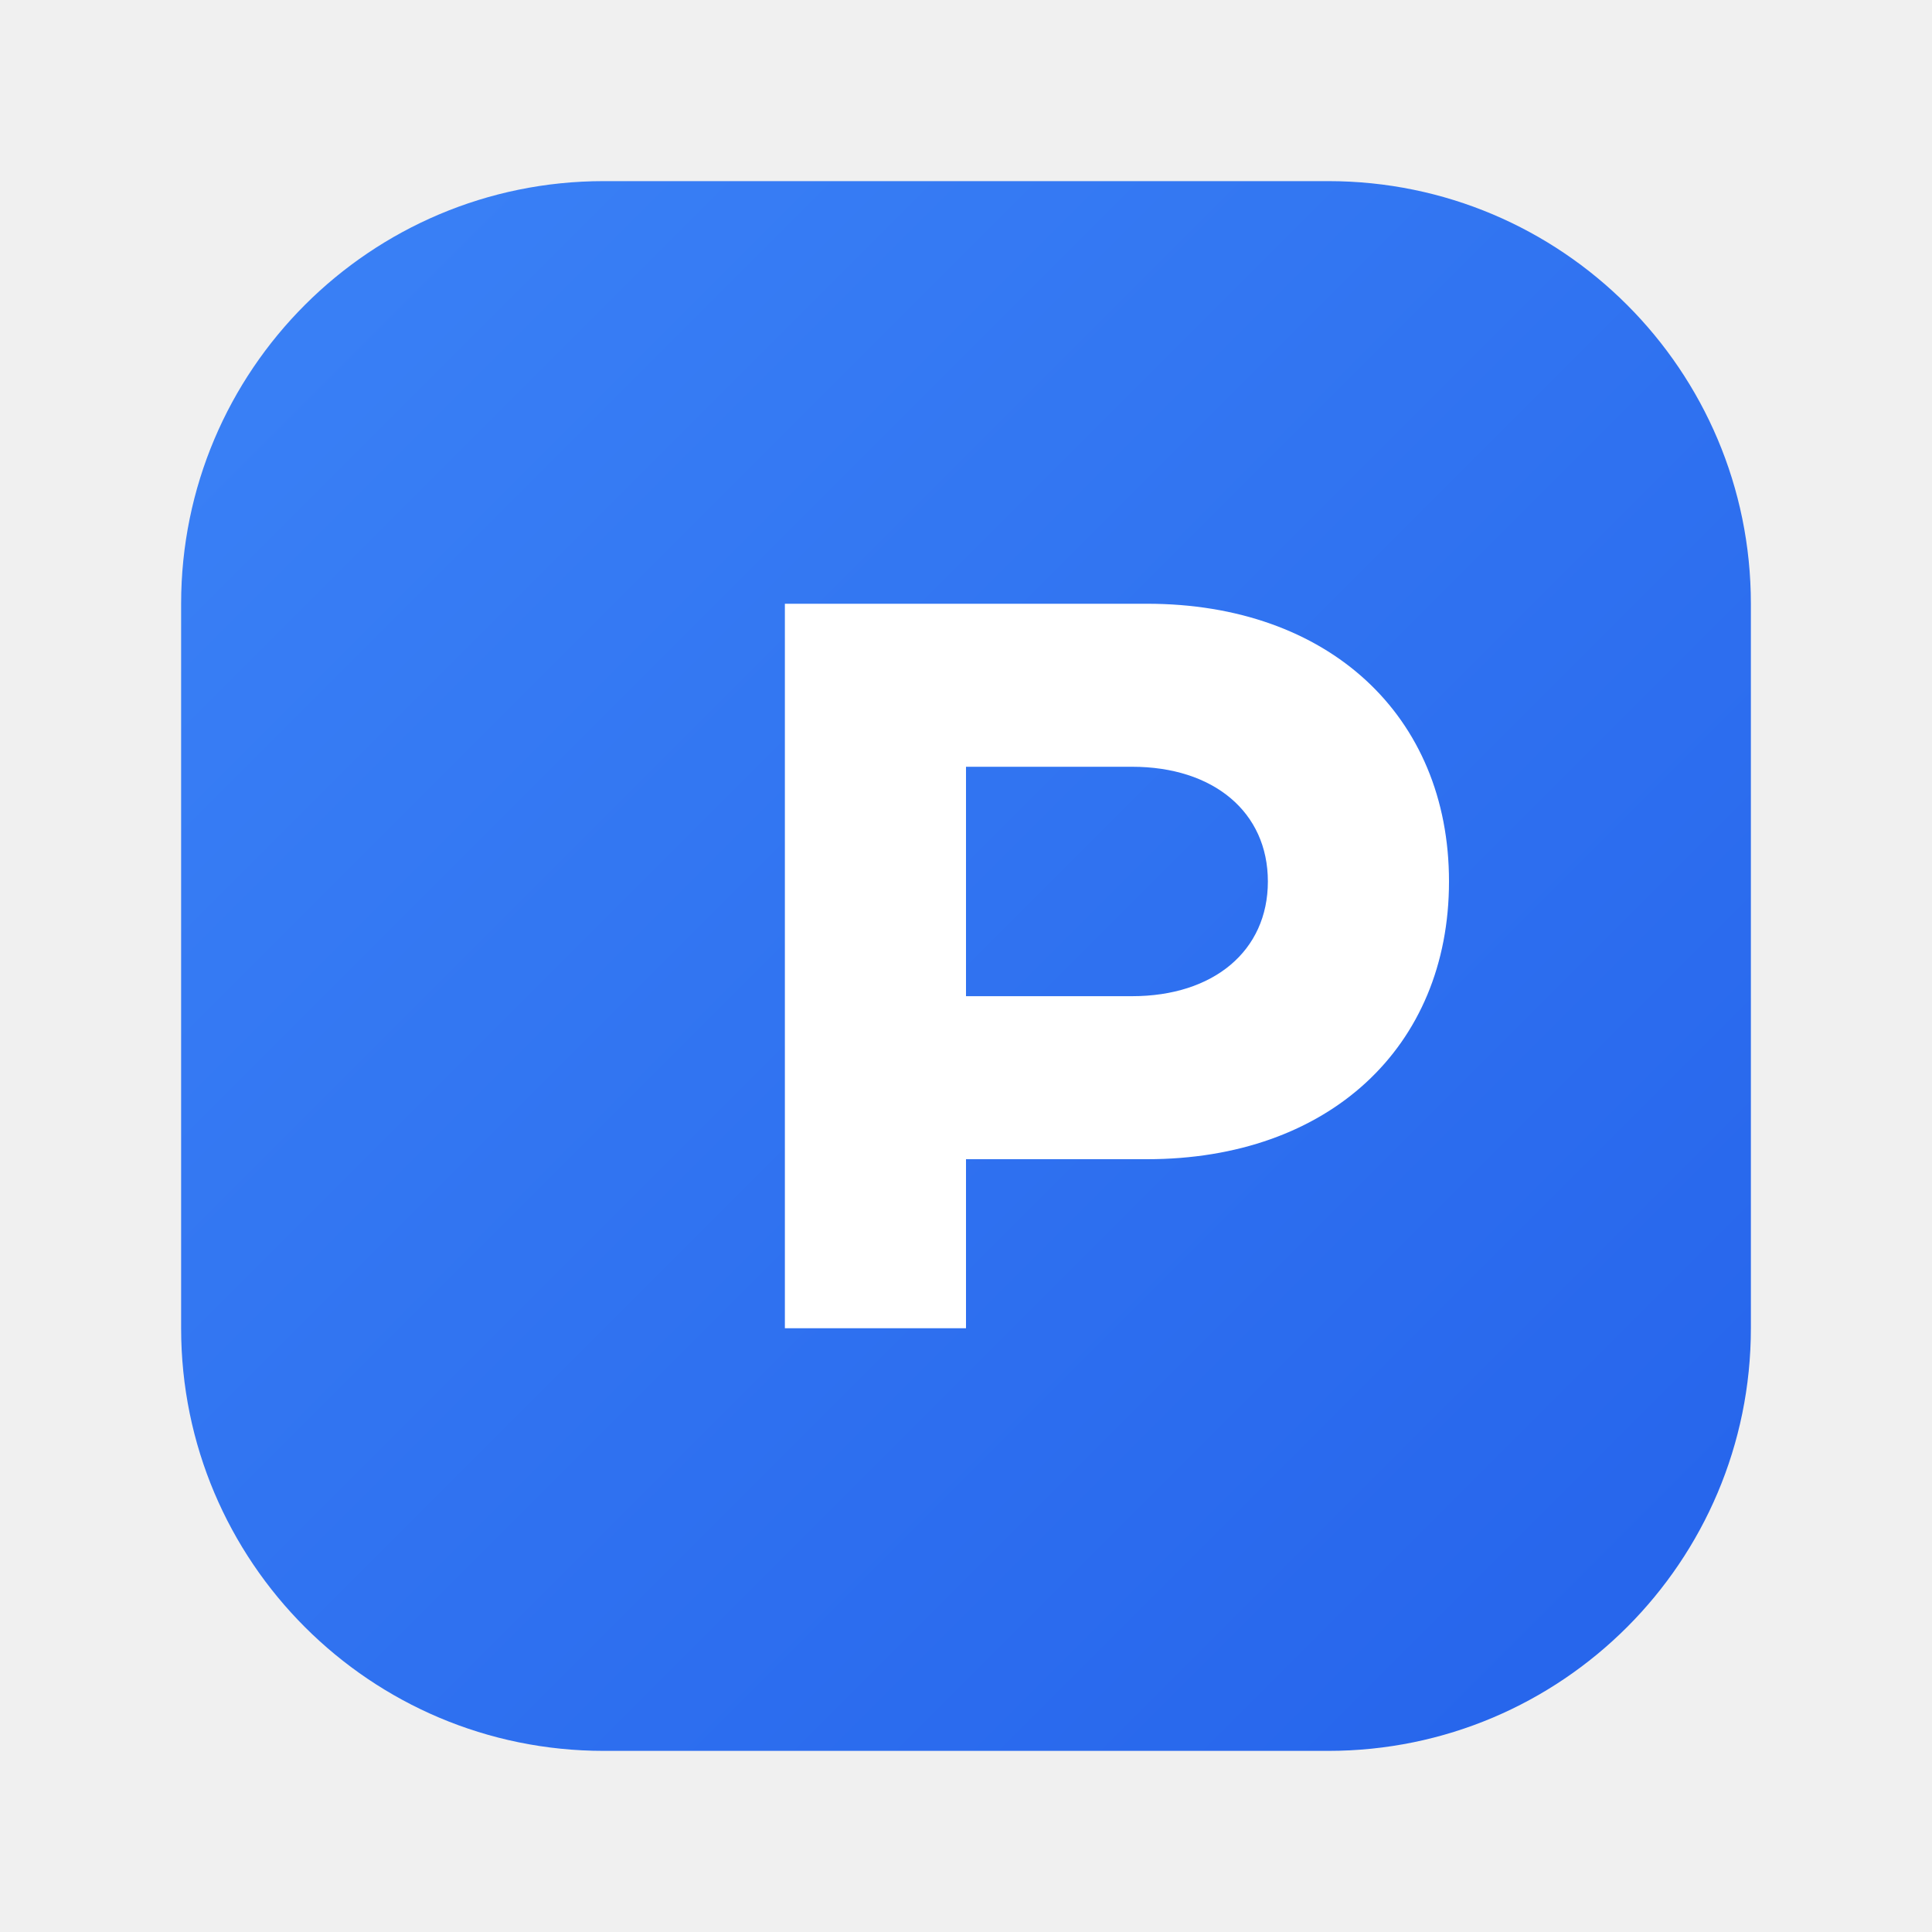
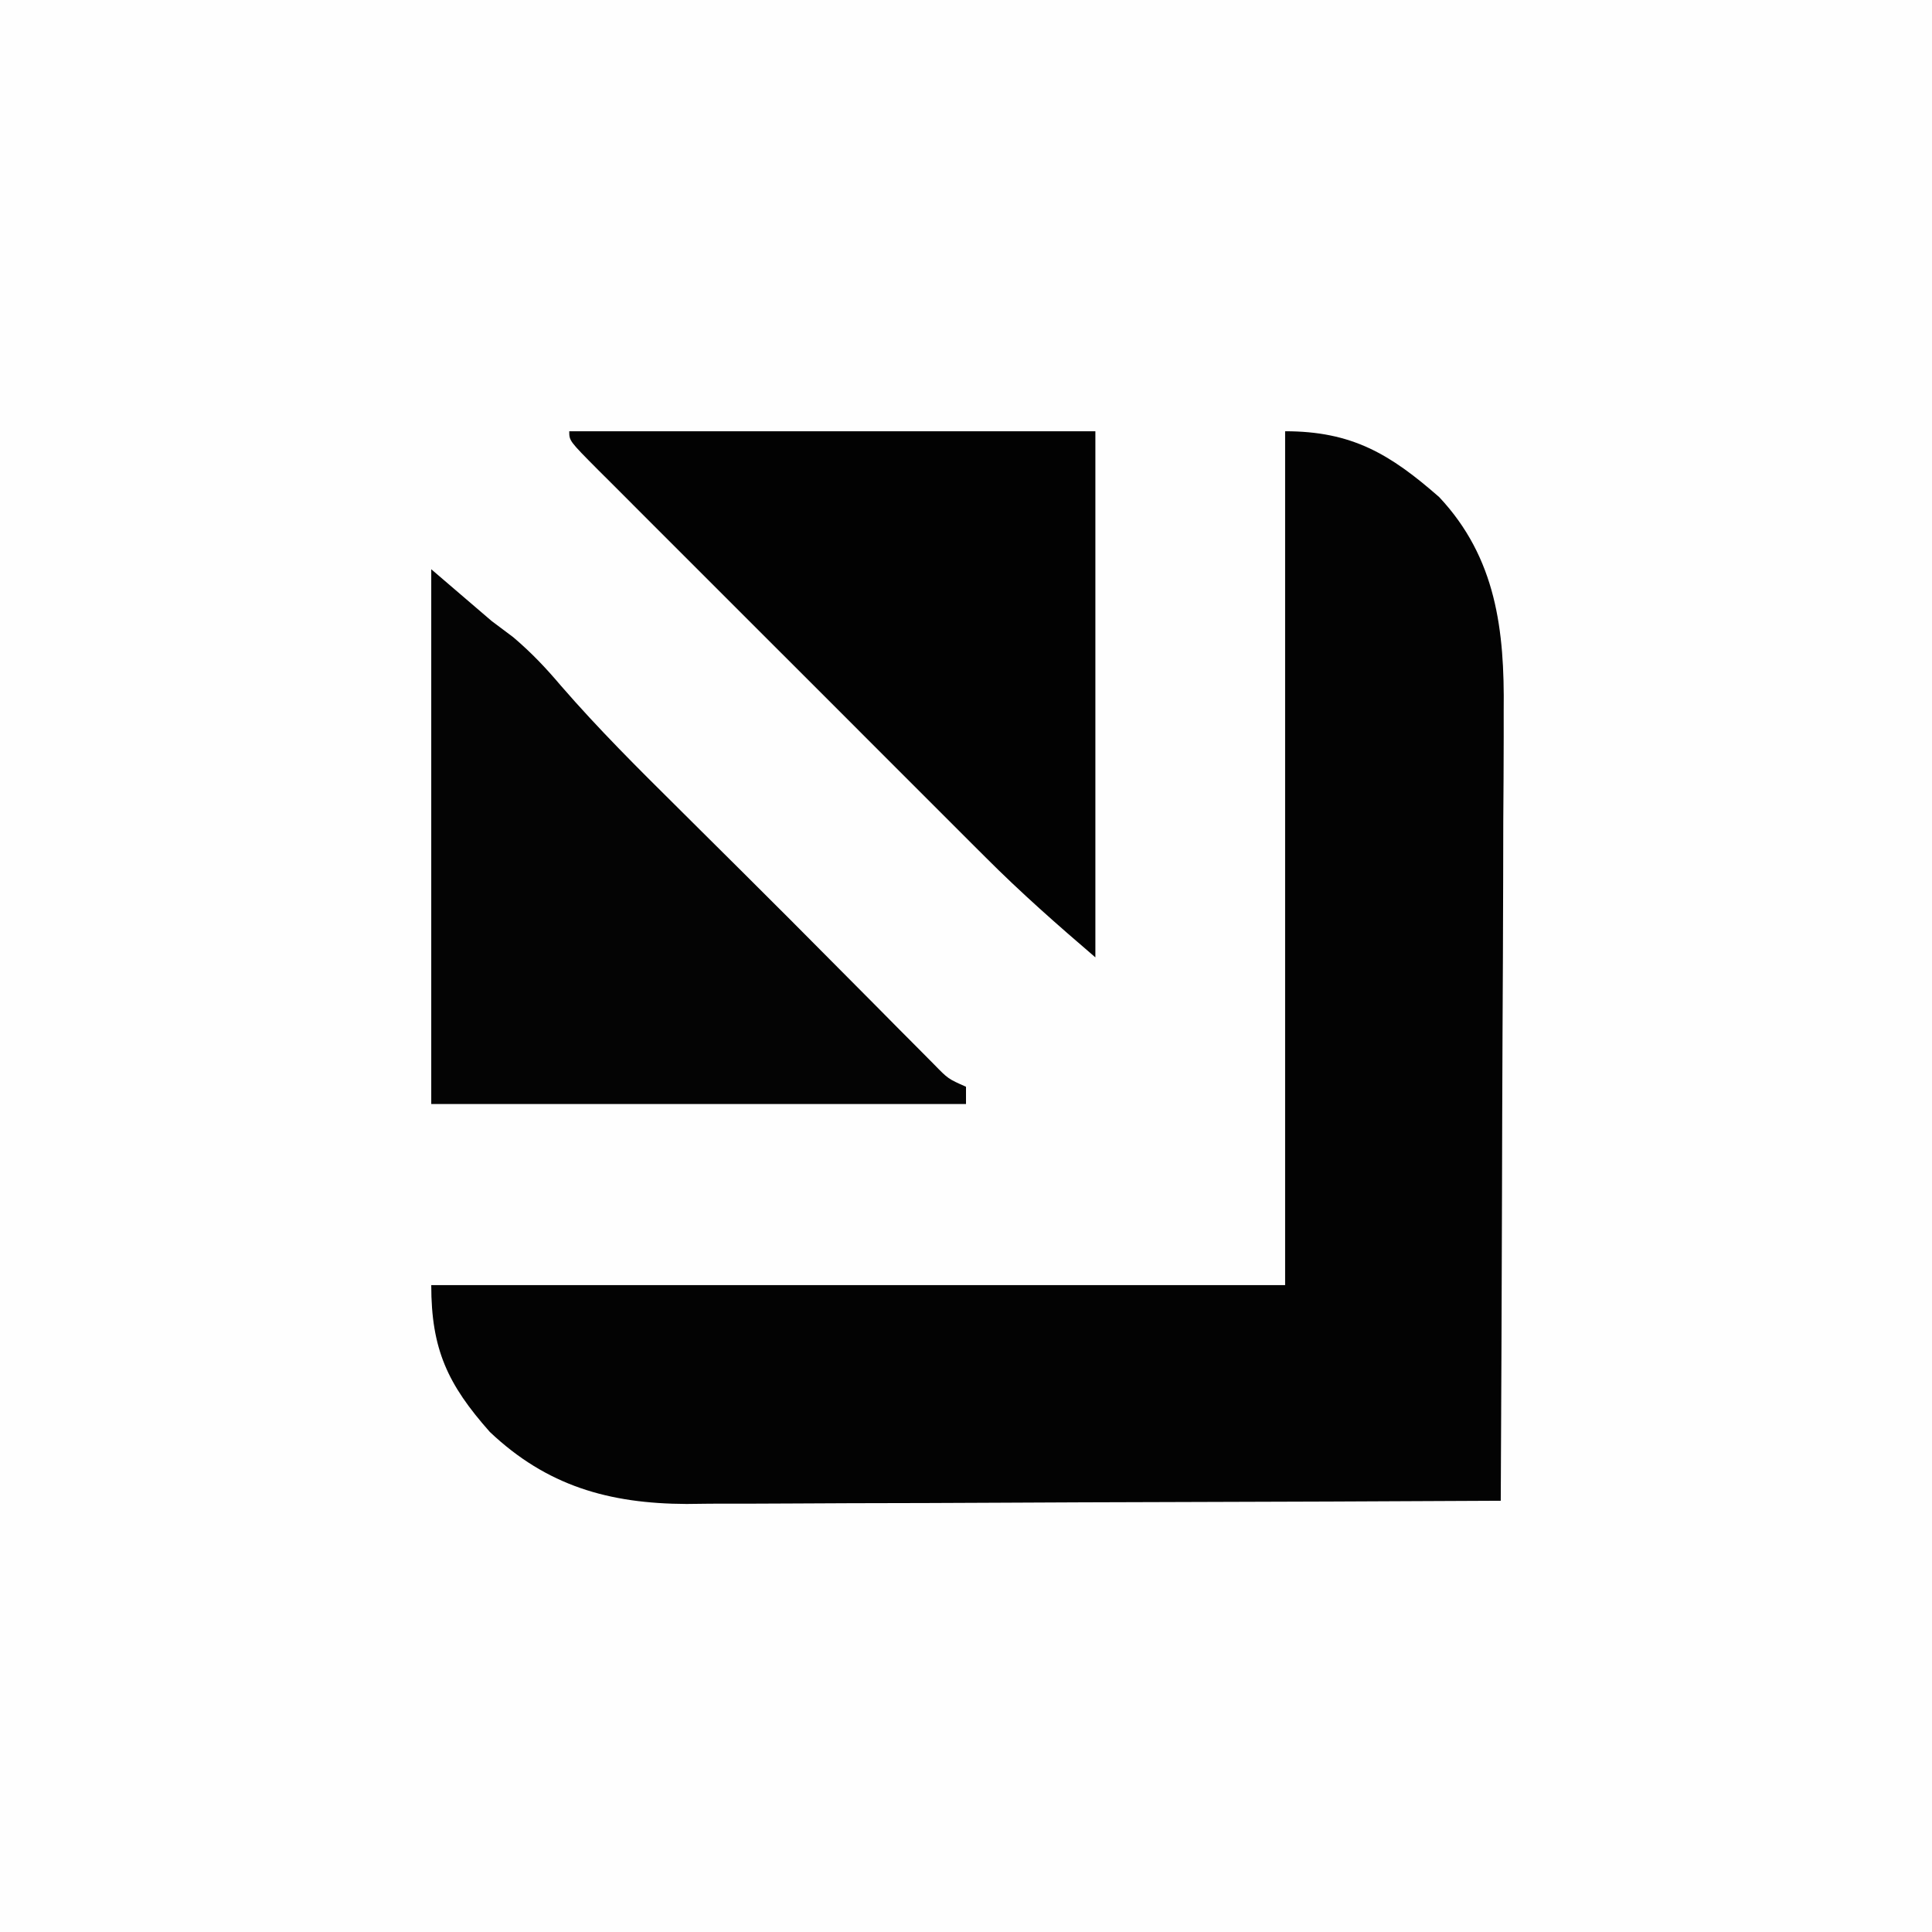
- <svg xmlns="http://www.w3.org/2000/svg" viewBox="0 0 64 64">
-   <defs>
-     <linearGradient id="g" x1="0" y1="0" x2="1" y2="1">
-       <stop offset="0" stop-color="#3B82F6" />
-       <stop offset="1" stop-color="#2563EB" />
-     </linearGradient>
-   </defs>
-   <rect x="6" y="6" width="52" height="52" rx="14" fill="url(#g)" />
-   <path d="M26 44V20h12c6 0 10 3.7 10 9.2S44 38.4 38 38.4h-6V44h-6zm6-11h5.5c2.7 0 4.5-1.5 4.5-3.8s-1.8-3.8-4.5-3.8H32v7.6z" fill="#FFFFFF" />
+ <svg xmlns="http://www.w3.org/2000/svg" version="1.1" width="224" height="224">
+   <path d="M0 0 C73.92 0 147.84 0 224 0 C224 73.92 224 147.84 224 224 C150.08 224 76.16 224 0 224 C0 150.08 0 76.16 0 0 Z " fill="#FEFEFE" transform="translate(0,0)" />
+   <path d="M0 0 C7.719 0 12.131 2.607 17.871 7.641 C24.48 14.695 25.45 23.078 25.341 32.385 C25.341 33.879 25.341 33.879 25.342 35.404 C25.34 38.666 25.317 41.929 25.293 45.191 C25.287 47.465 25.283 49.739 25.28 52.013 C25.269 57.976 25.239 63.939 25.206 69.901 C25.175 75.995 25.162 82.088 25.146 88.182 C25.114 100.121 25.063 112.061 25 124 C11.856 124.07 -1.287 124.123 -14.431 124.155 C-20.535 124.171 -26.638 124.192 -32.742 124.226 C-38.636 124.259 -44.53 124.277 -50.424 124.285 C-52.669 124.29 -54.914 124.301 -57.158 124.317 C-60.311 124.339 -63.463 124.342 -66.615 124.341 C-67.536 124.351 -68.458 124.362 -69.407 124.373 C-78.411 124.331 -85.598 122.276 -92.203 116.027 C-97.098 110.504 -99 106.441 -99 99 C-66.33 99 -33.66 99 0 99 C0 66.33 0 33.66 0 0 Z " fill="#030303" transform="translate(149,50)" />
+   <path d="M0 0 C2.31 1.98 4.62 3.96 7 6 C8.238 6.928 8.238 6.928 9.5 7.875 C11.629 9.685 13.261 11.409 15.055 13.527 C19.349 18.481 23.968 23.077 28.625 27.688 C29.458 28.516 30.29 29.344 31.148 30.197 C32.749 31.789 34.35 33.38 35.953 34.969 C39.699 38.685 43.421 42.425 47.137 46.172 C48.654 47.698 50.171 49.224 51.688 50.75 C52.459 51.53 53.231 52.31 54.025 53.113 C54.763 53.854 55.501 54.596 56.262 55.359 C56.932 56.035 57.602 56.71 58.292 57.405 C59.924 59.08 59.924 59.08 62 60 C62 60.66 62 61.32 62 62 C41.54 62 21.08 62 0 62 C0 41.54 0 21.08 0 0 Z " fill="#040404" transform="translate(50,66)" />
+   <path d="M0 0 C20.13 0 40.26 0 61 0 C61 20.13 61 40.26 61 61 C56.577 57.209 52.339 53.486 48.248 49.378 C47.721 48.852 47.193 48.326 46.649 47.784 C44.932 46.071 43.218 44.354 41.504 42.637 C40.303 41.437 39.103 40.237 37.902 39.038 C35.4 36.537 32.9 34.035 30.401 31.531 C27.19 28.315 23.976 25.104 20.759 21.893 C18.286 19.424 15.815 16.952 13.345 14.479 C12.16 13.293 10.974 12.108 9.787 10.923 C8.137 9.276 6.491 7.626 4.846 5.975 C4.352 5.483 3.858 4.992 3.349 4.485 C0 1.114 0 1.114 0 0 Z " fill="#020202" transform="translate(66,50)" />
</svg>
